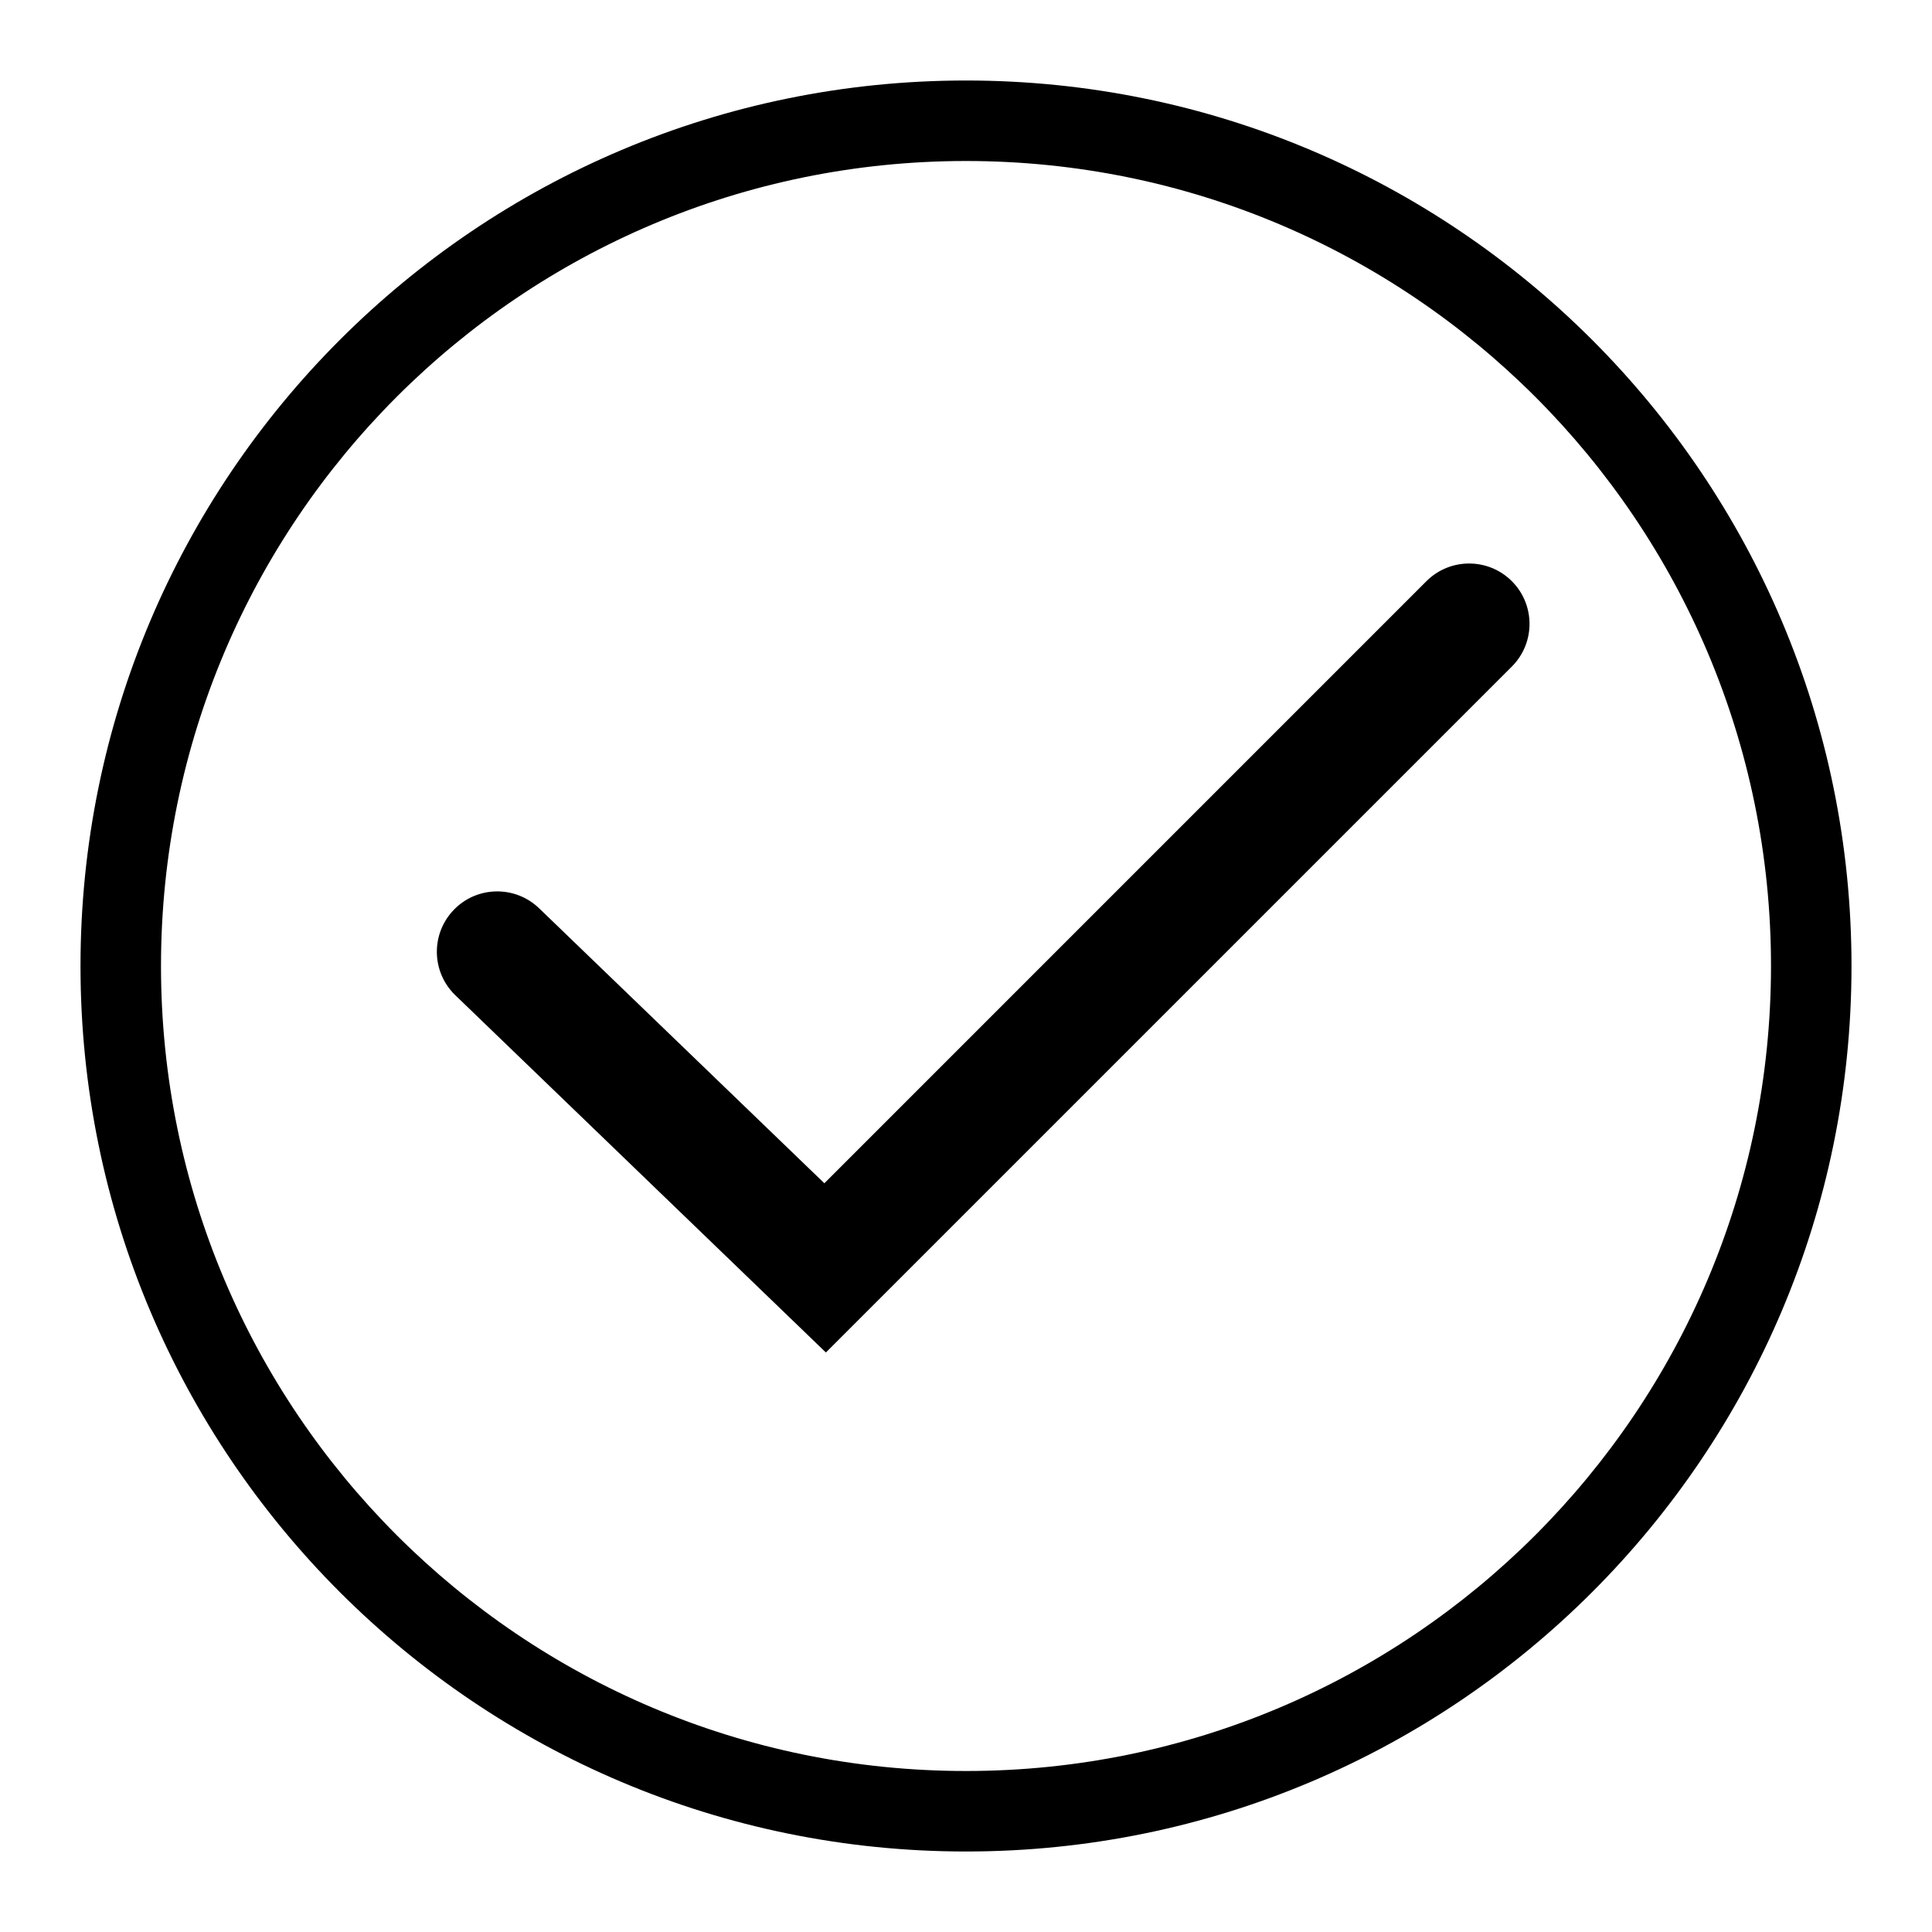
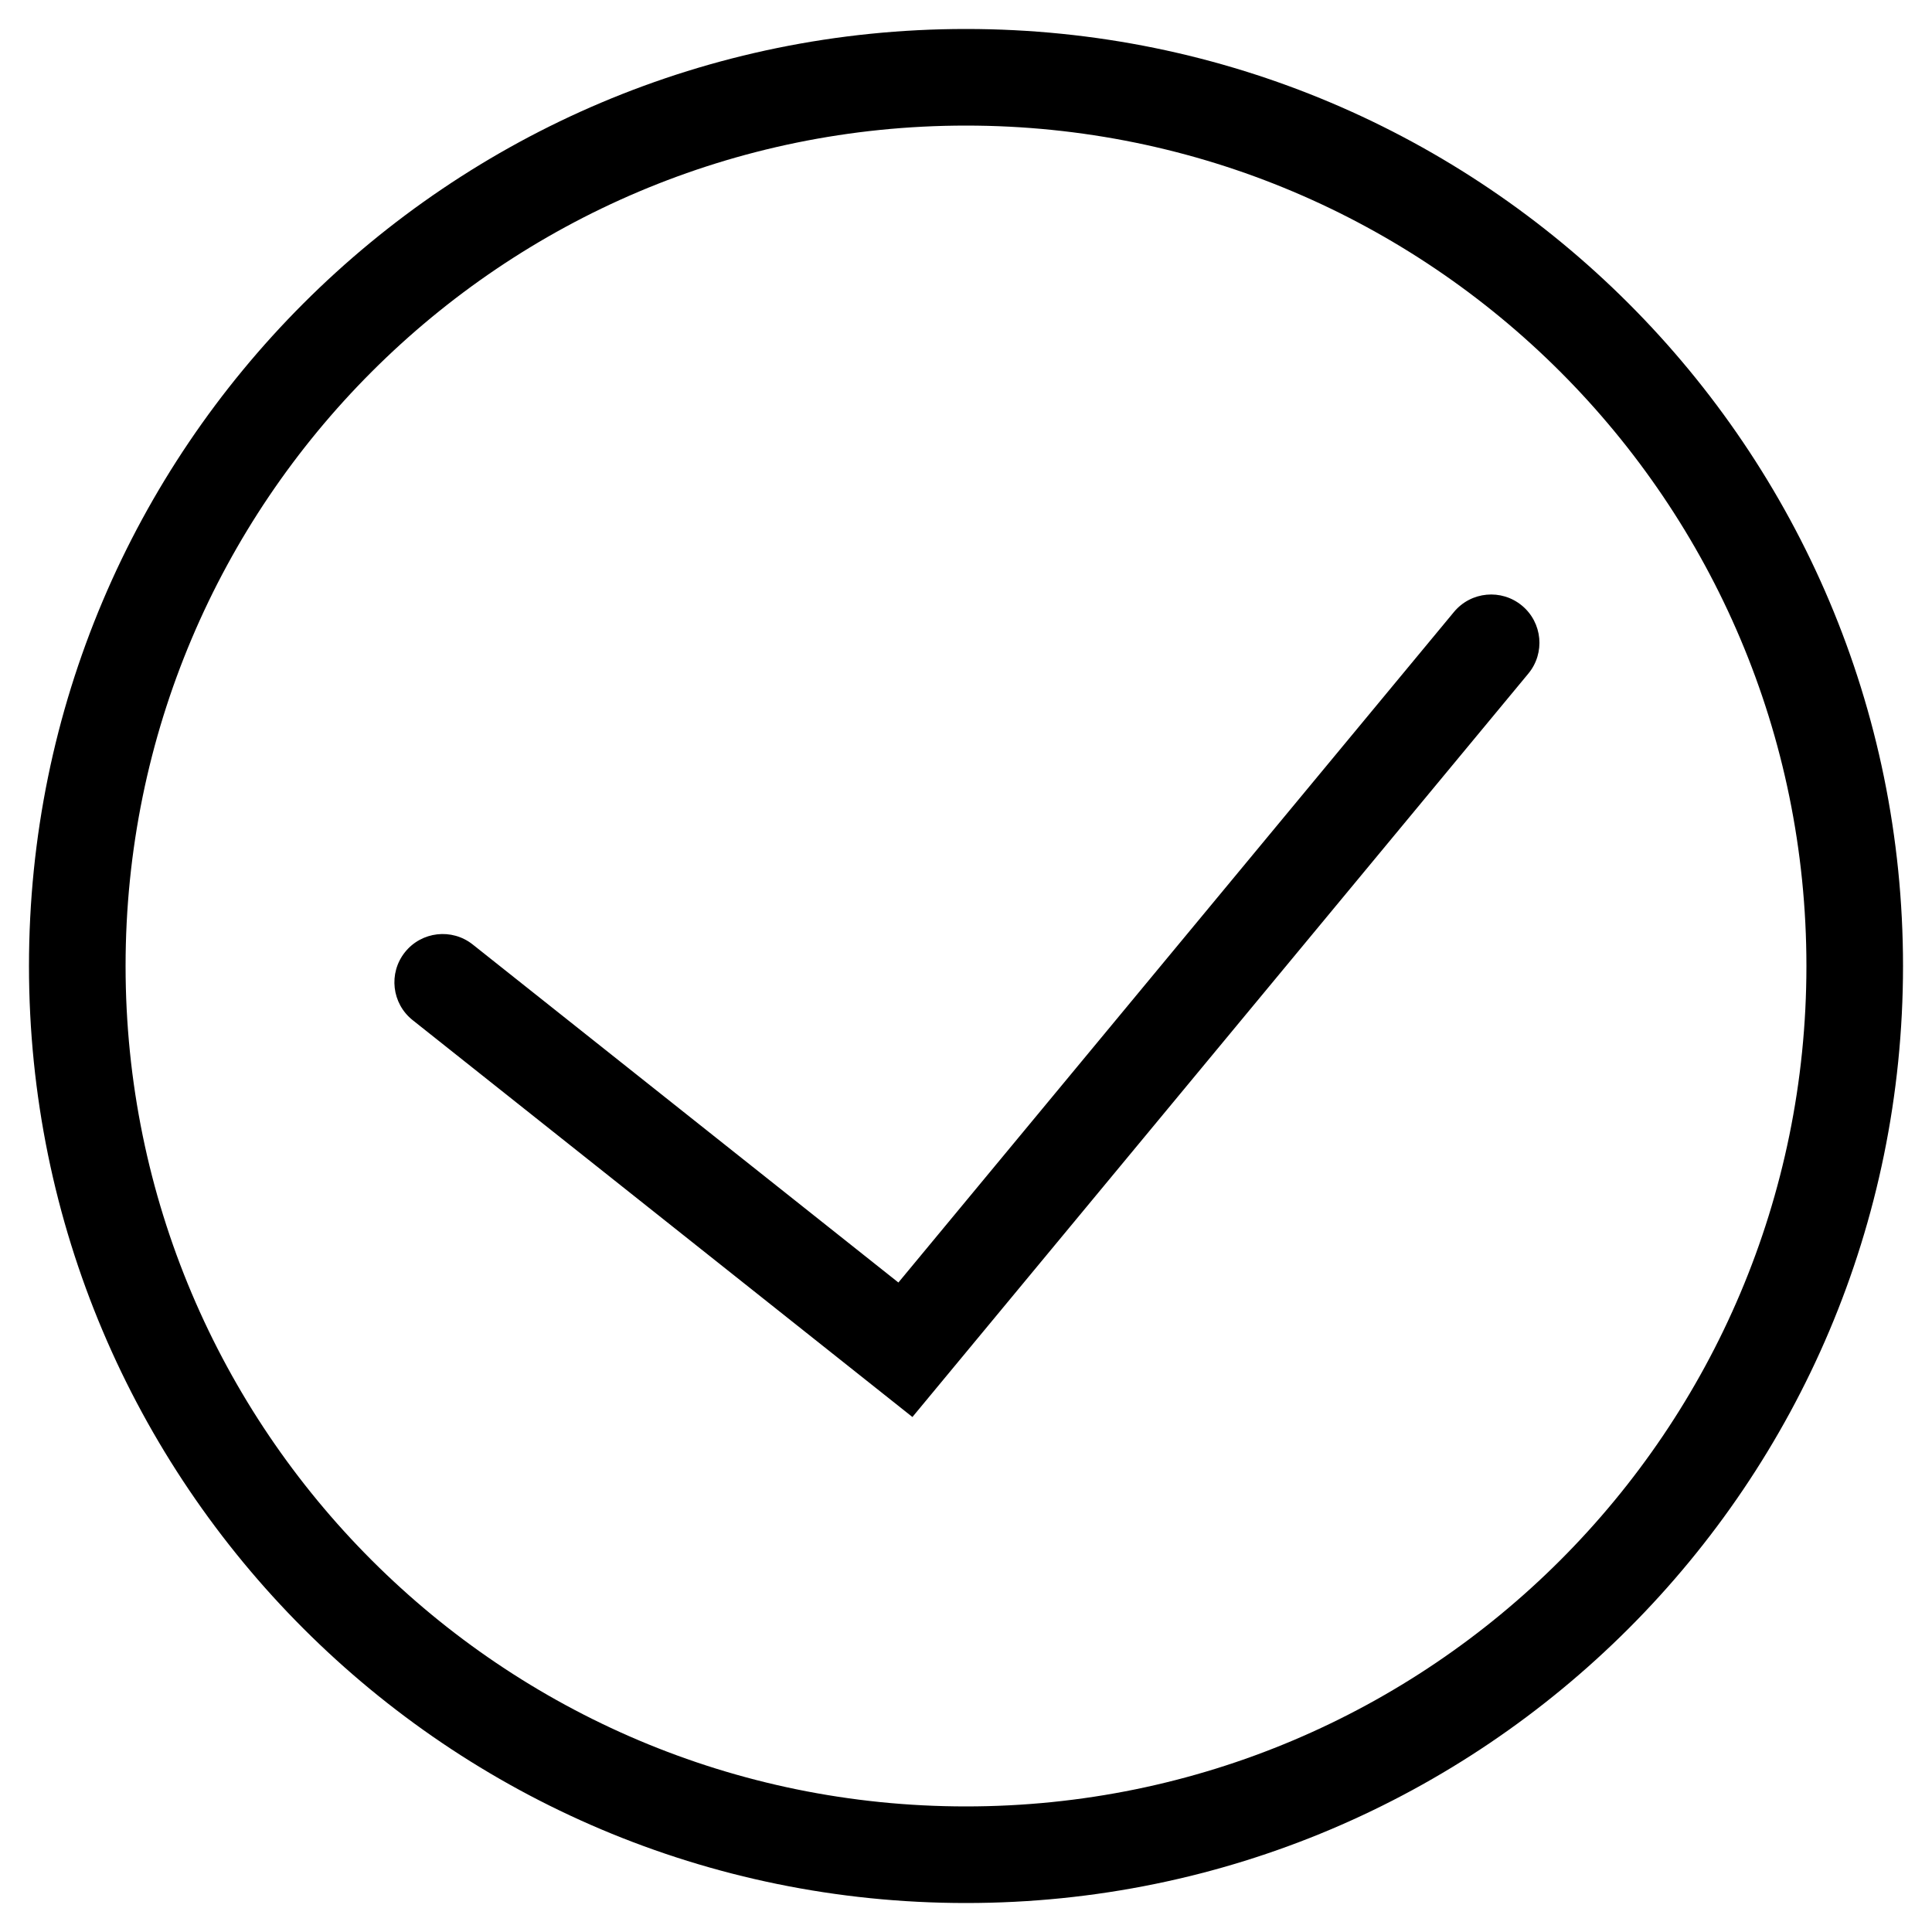
- <svg xmlns="http://www.w3.org/2000/svg" width="48" height="48" viewBox="0 0 48 48" fill="none">
-   <path fill-rule="evenodd" clip-rule="evenodd" d="M24 44C35.046 44 44 35.046 44 24C44 12.954 35.046 4 24 4C12.954 4 4 12.954 4 24C4 35.046 12.954 44 24 44ZM24 46C36.15 46 46 36.15 46 24C46 11.85 36.15 2 24 2C11.85 2 2 11.85 2 24C2 36.15 11.85 46 24 46Z" fill="black" />
-   <path fill-rule="evenodd" clip-rule="evenodd" d="M37.561 14.439C38.147 15.025 38.147 15.975 37.561 16.561L20.519 33.602L11.312 24.726C10.716 24.151 10.699 23.202 11.274 22.605C11.849 22.009 12.798 21.992 13.395 22.567L20.481 29.398L35.439 14.439C36.025 13.854 36.975 13.854 37.561 14.439Z" fill="black" />
+ <svg xmlns="http://www.w3.org/2000/svg" width="100" height="100" viewBox="0 0 100 100" fill="none">
+   <path fill-rule="evenodd" clip-rule="evenodd" d="M50 6.5C25.976 6.5 6.5 25.976 6.5 50C6.5 74.024 25.976 93.5 50 93.5C74.024 93.5 93.5 74.024 93.5 50C93.5 25.976 74.024 6.5 50 6.5ZM1.5 50C1.5 23.214 23.214 1.5 50 1.5C76.786 1.5 98.5 23.214 98.5 50C98.5 76.786 76.786 98.5 50 98.5C23.214 98.5 1.5 76.786 1.5 50ZM78.776 31.346C79.84 32.227 79.987 33.803 79.106 34.866L47.227 73.344L21.36 52.803C20.278 51.944 20.098 50.372 20.956 49.291C21.815 48.209 23.388 48.029 24.469 48.888L46.501 66.383L75.256 31.676C76.137 30.613 77.713 30.465 78.776 31.346Z" fill="black" />
</svg>
